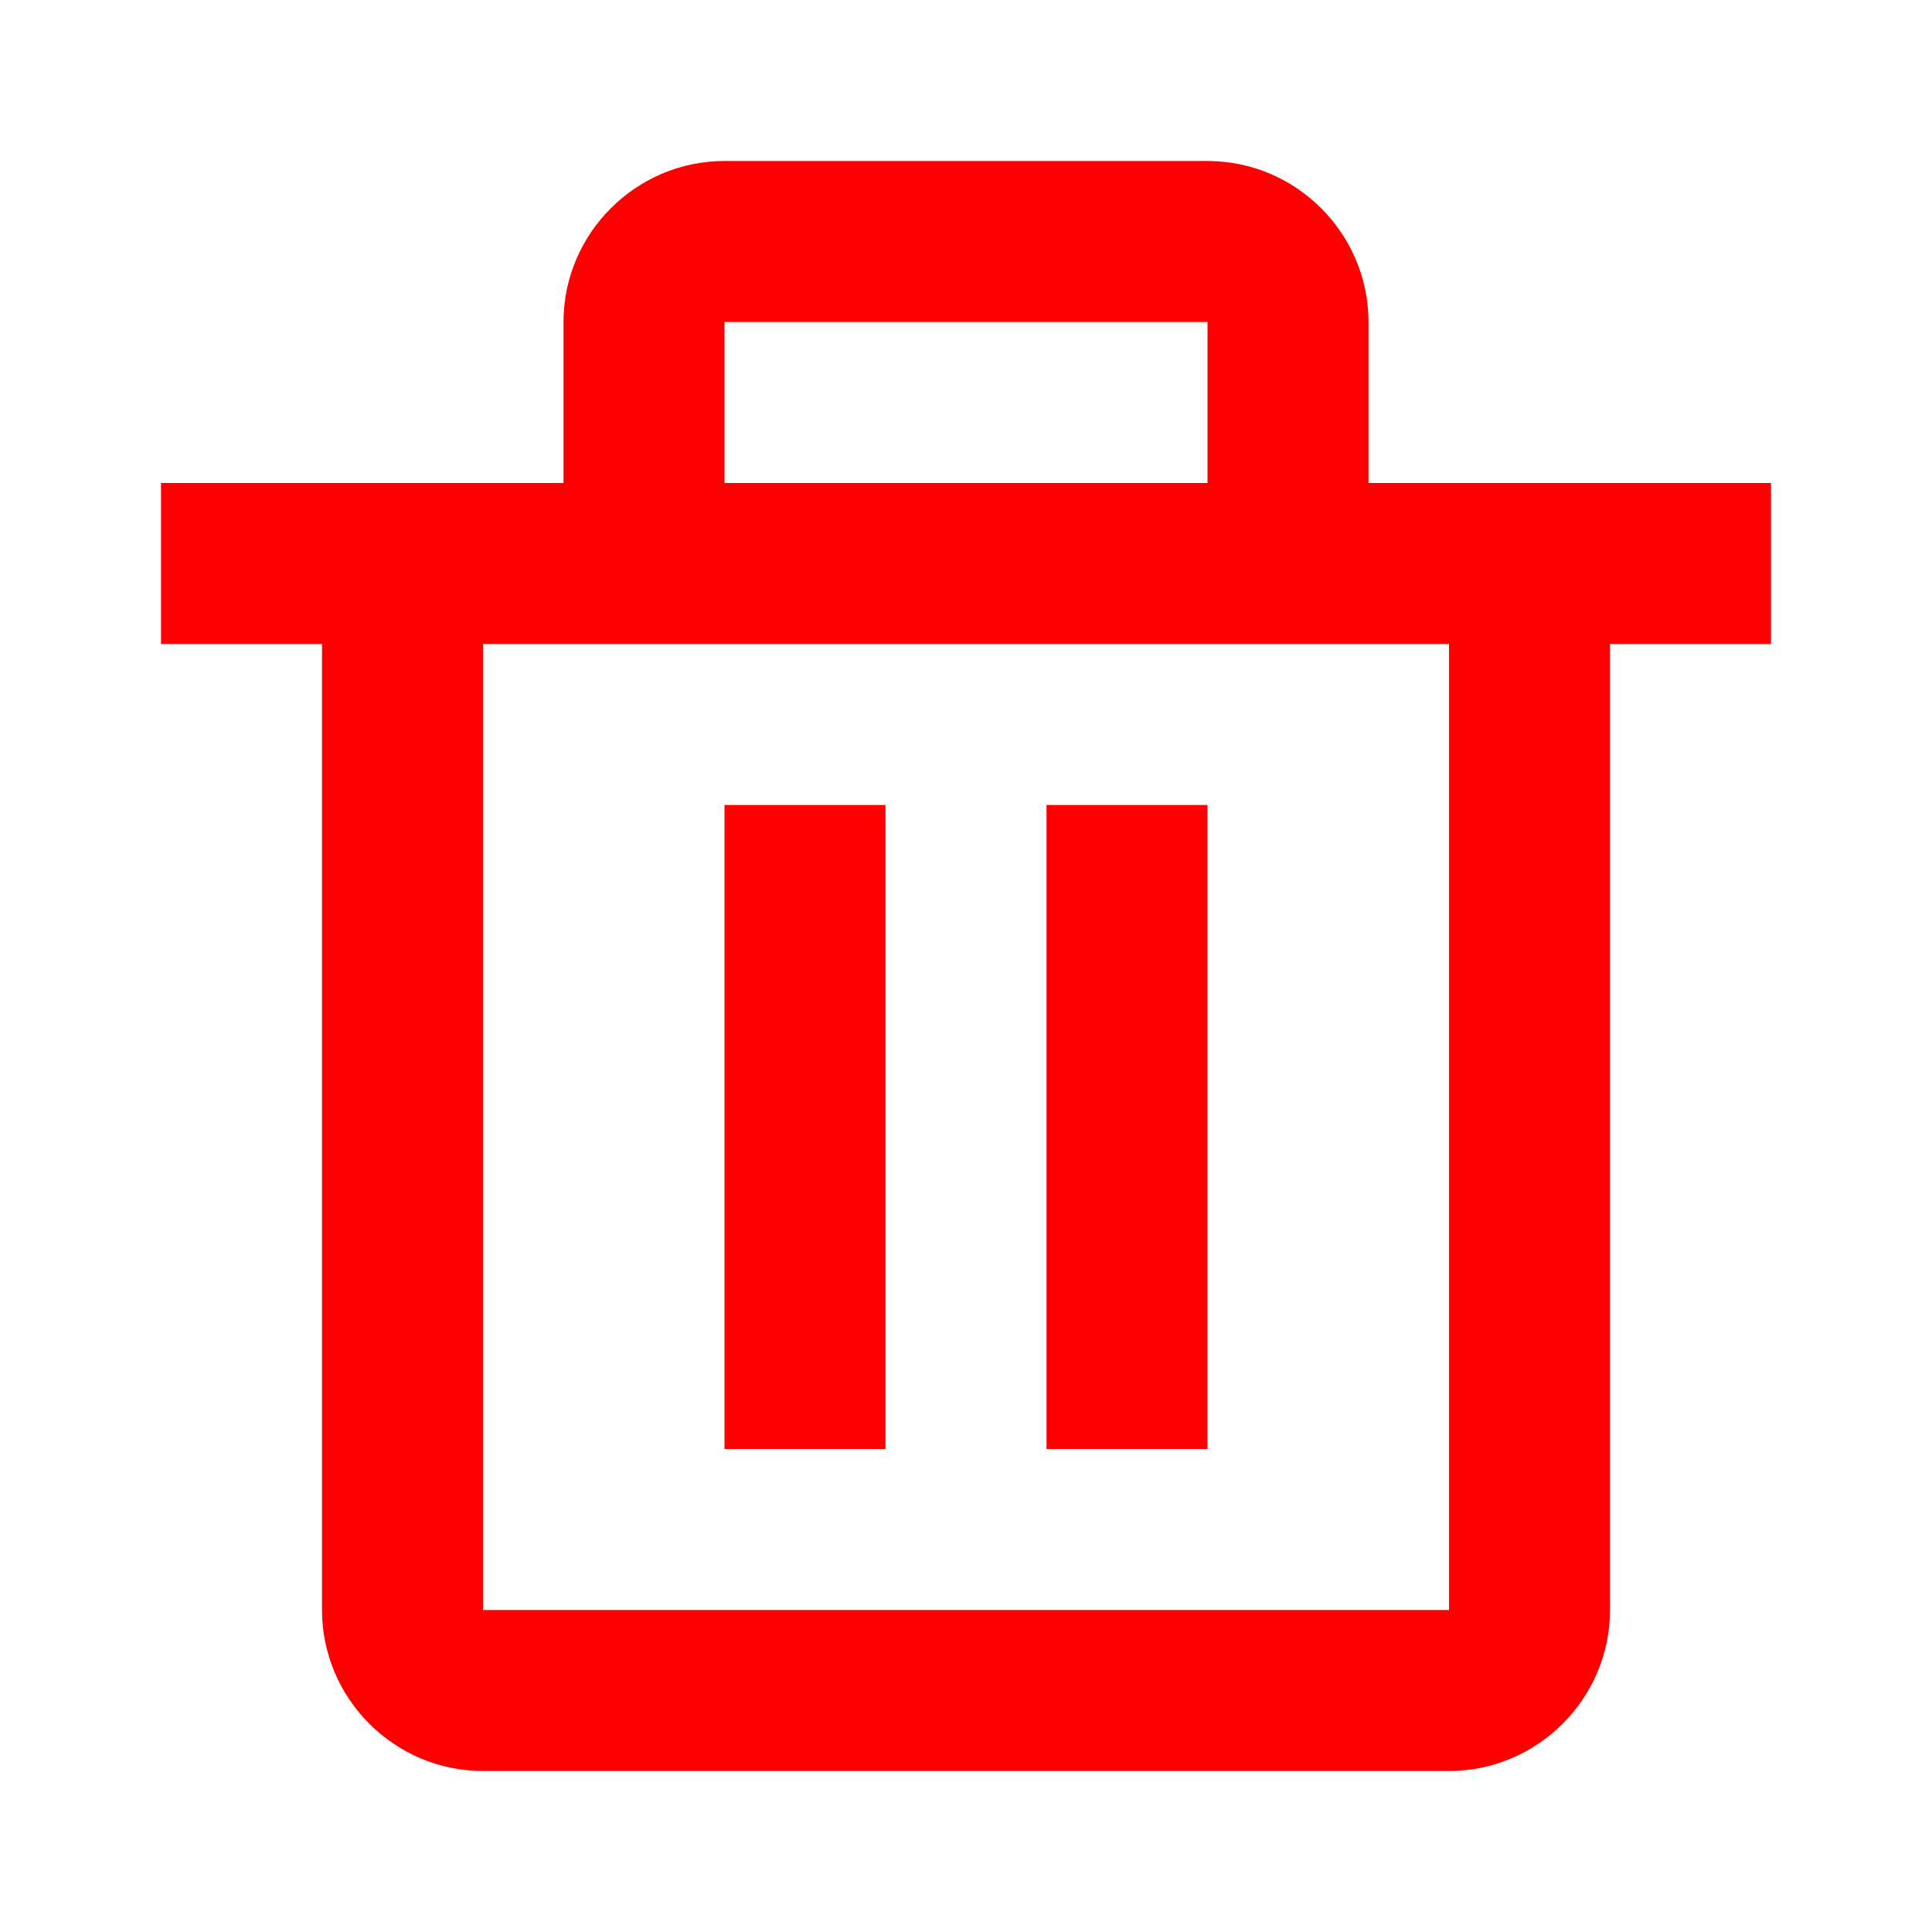
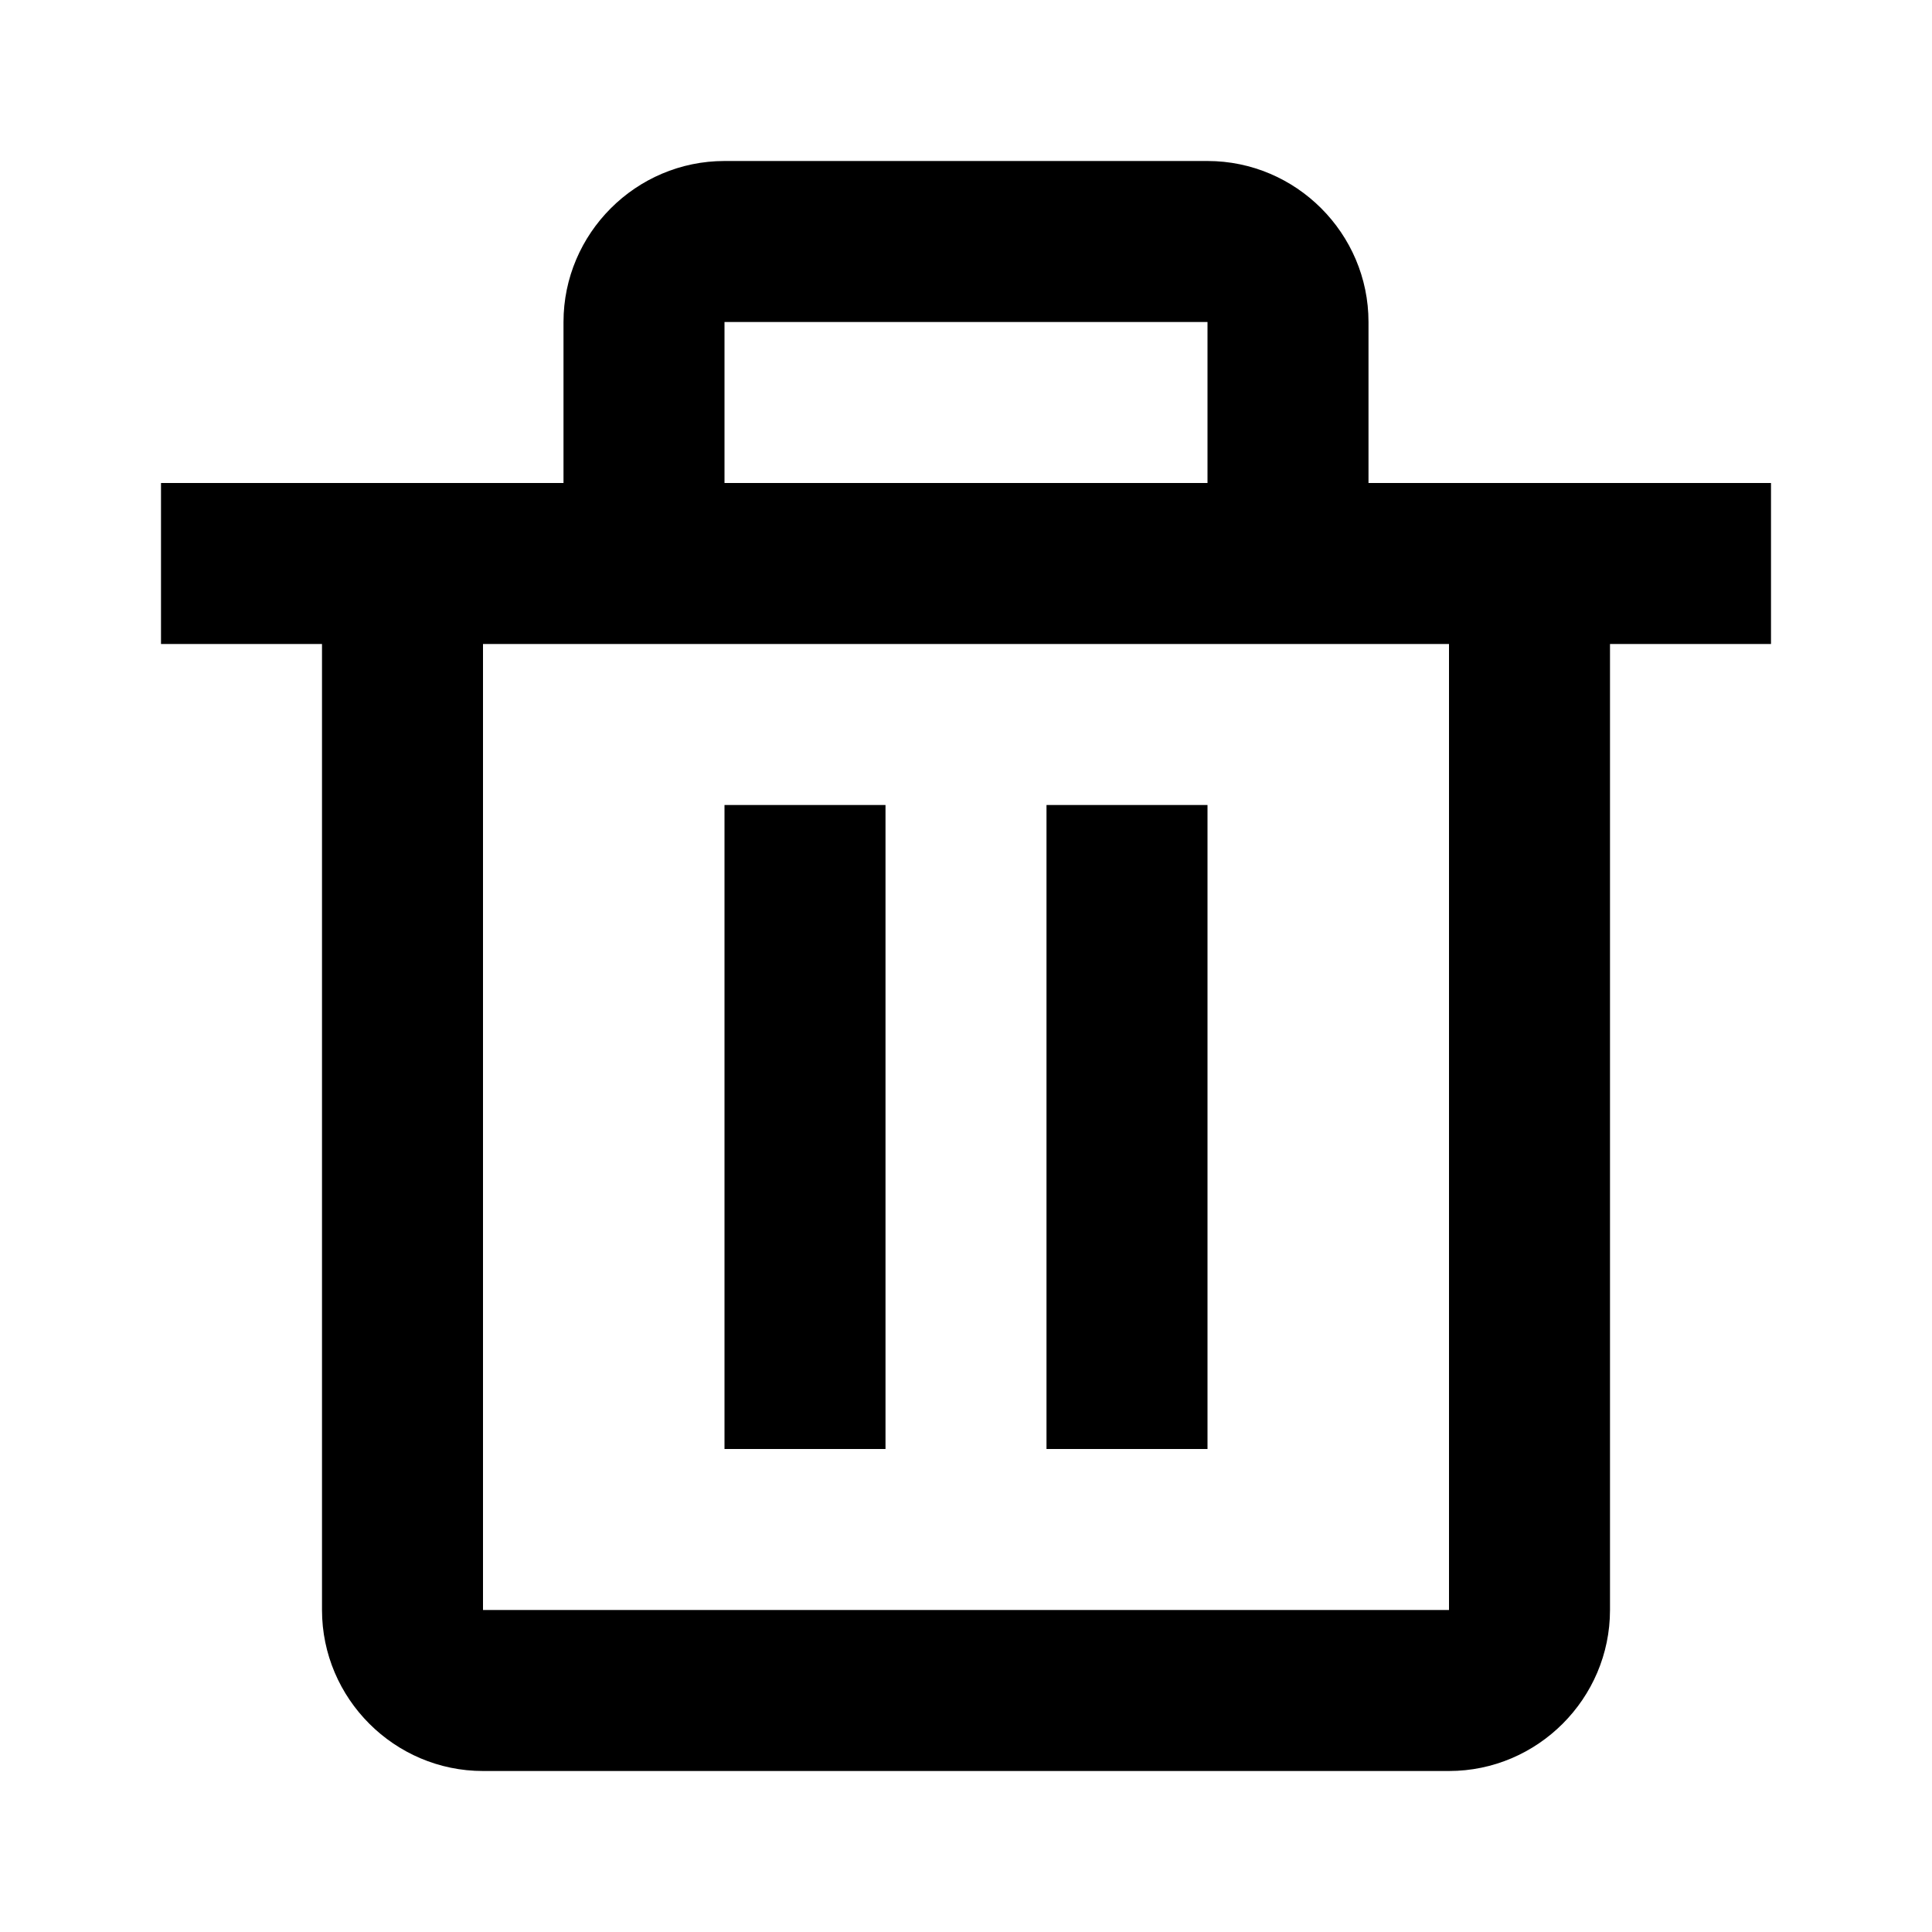
- <svg xmlns="http://www.w3.org/2000/svg" width="24" height="24" fill="red" viewBox="0 0 24 24" transform="" id="injected-svg">
+ <svg xmlns="http://www.w3.org/2000/svg" width="24" height="24" fill="currentColor" viewBox="0 0 24 24" transform="" id="injected-svg">
  <path d="M17 6V4c0-1.1-.9-2-2-2H9c-1.1 0-2 .9-2 2v2H2v2h2v12c0 1.1.9 2 2 2h12c1.1 0 2-.9 2-2V8h2V6zM9 4h6v2H9zM6 20V8h12v12z" />
  <path d="M9 10h2v8H9zm4 0h2v8h-2z" />
</svg>
